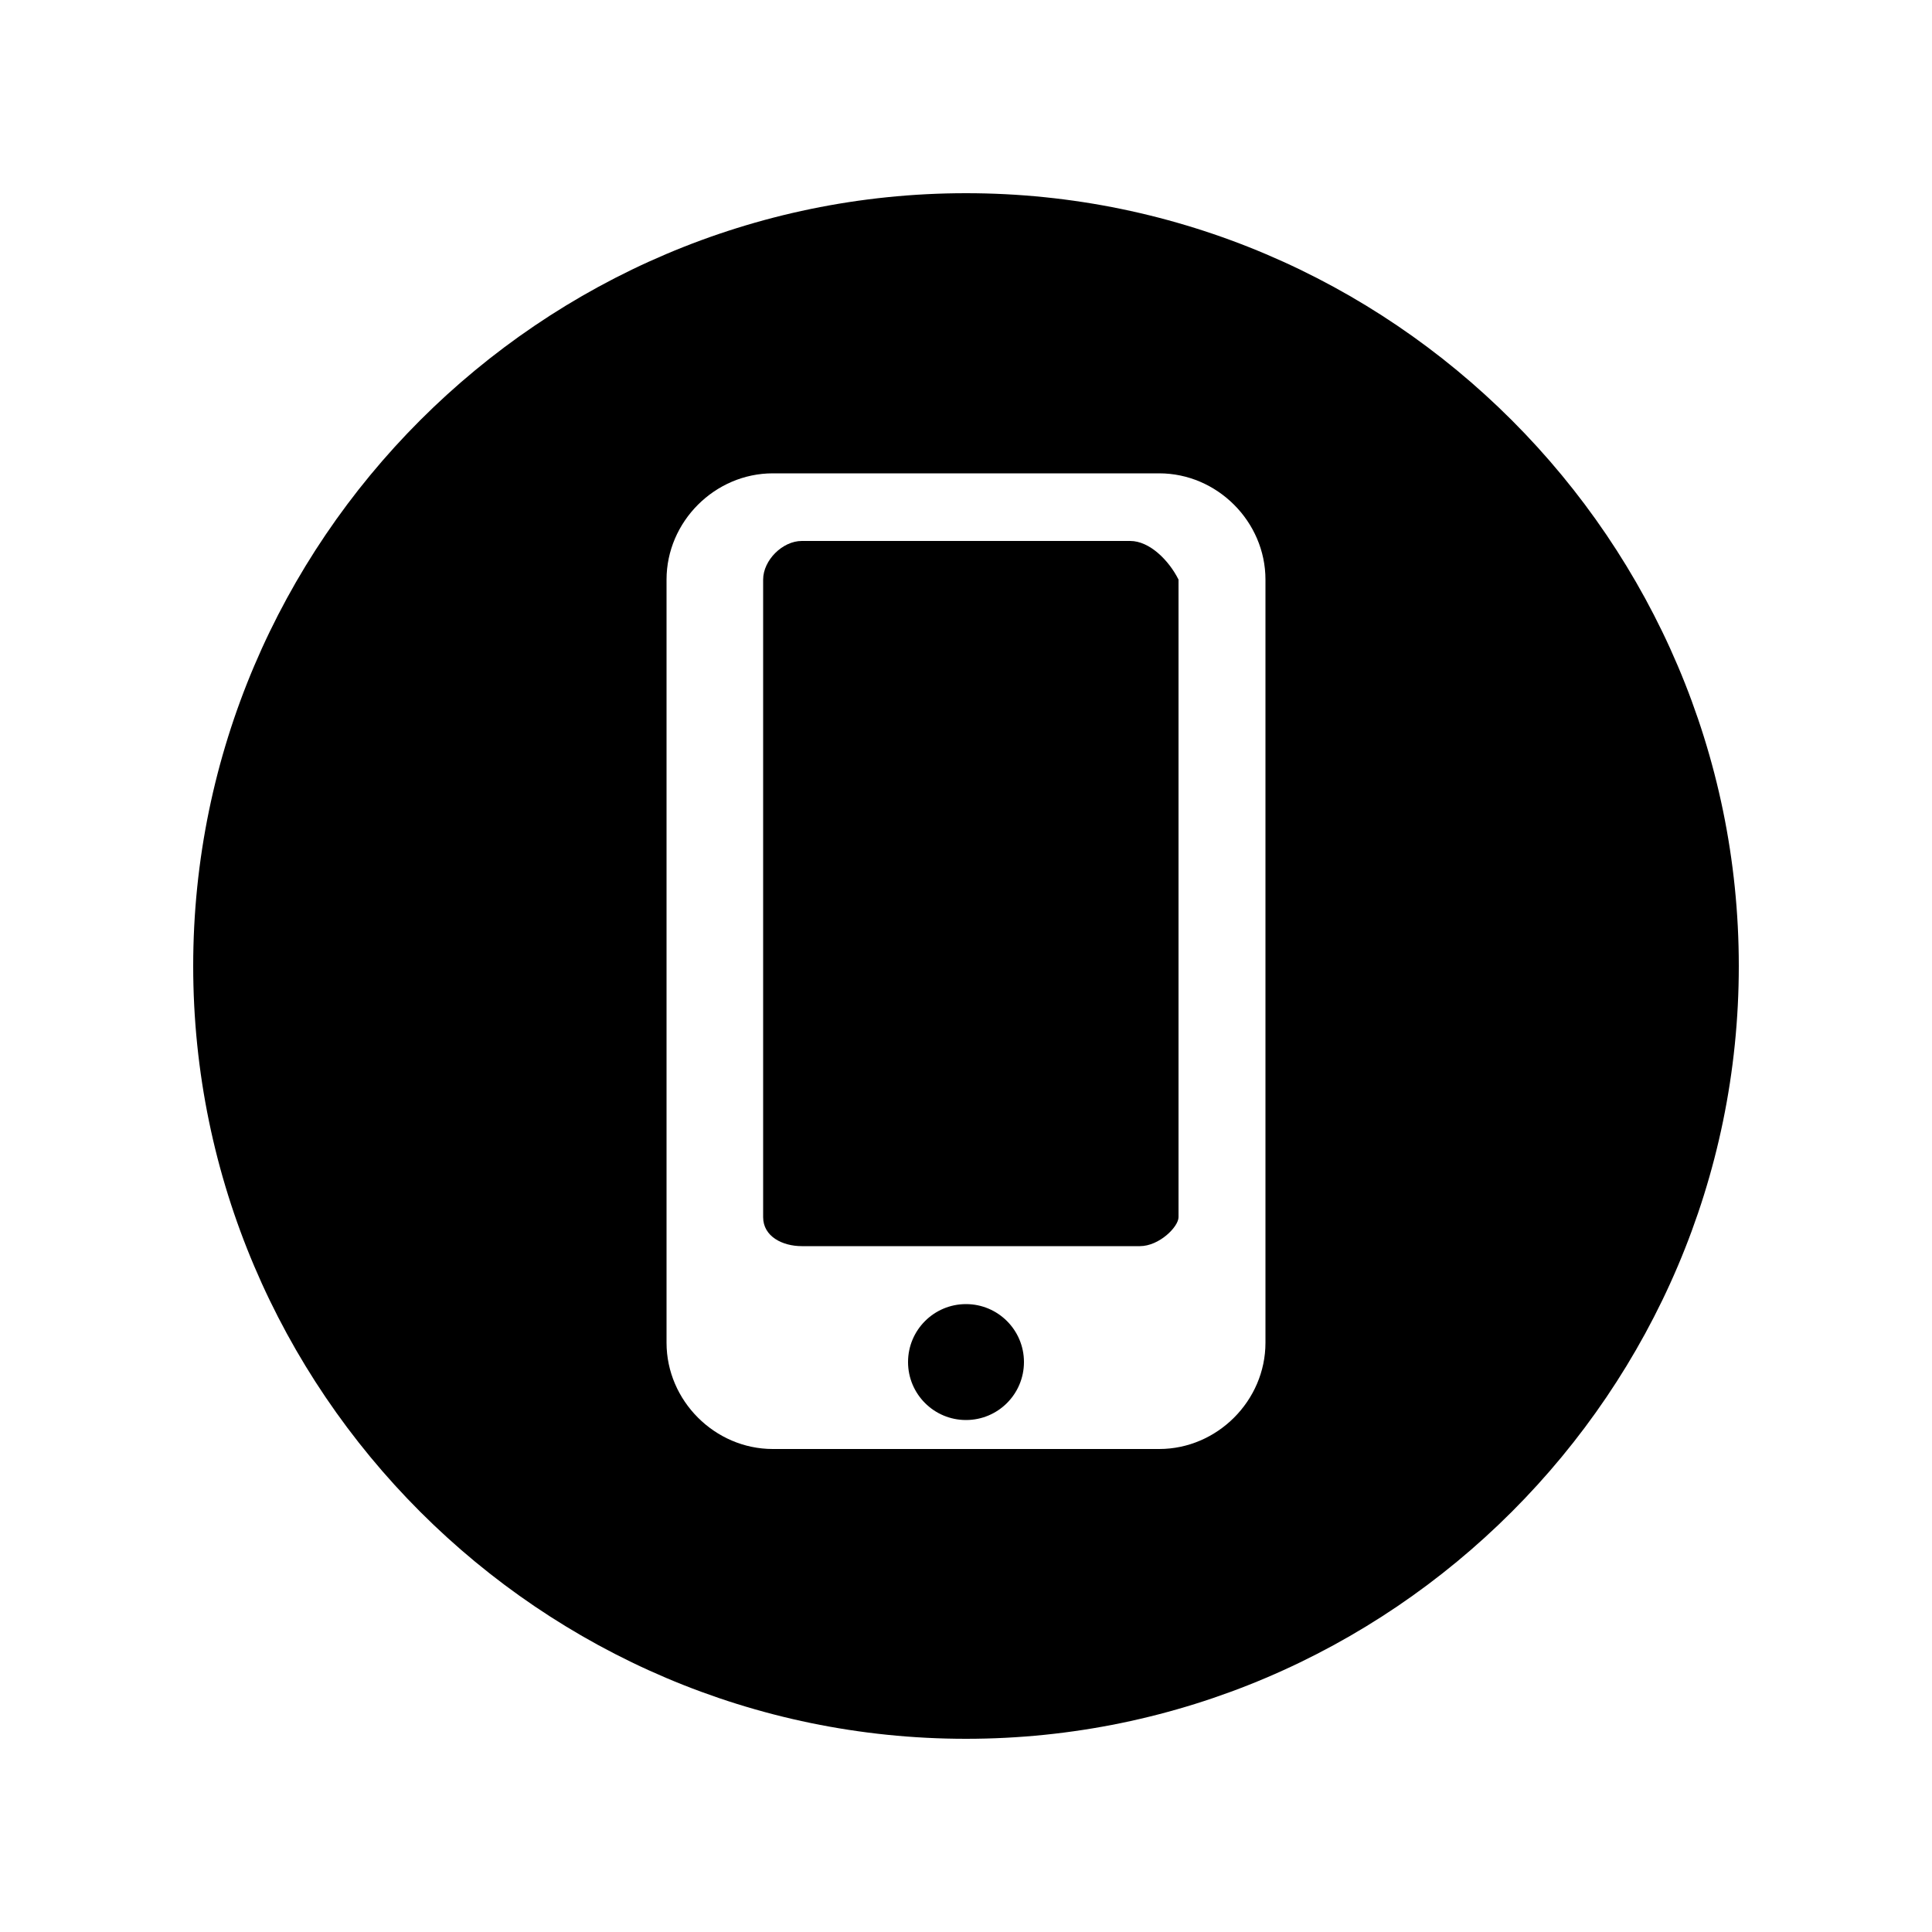
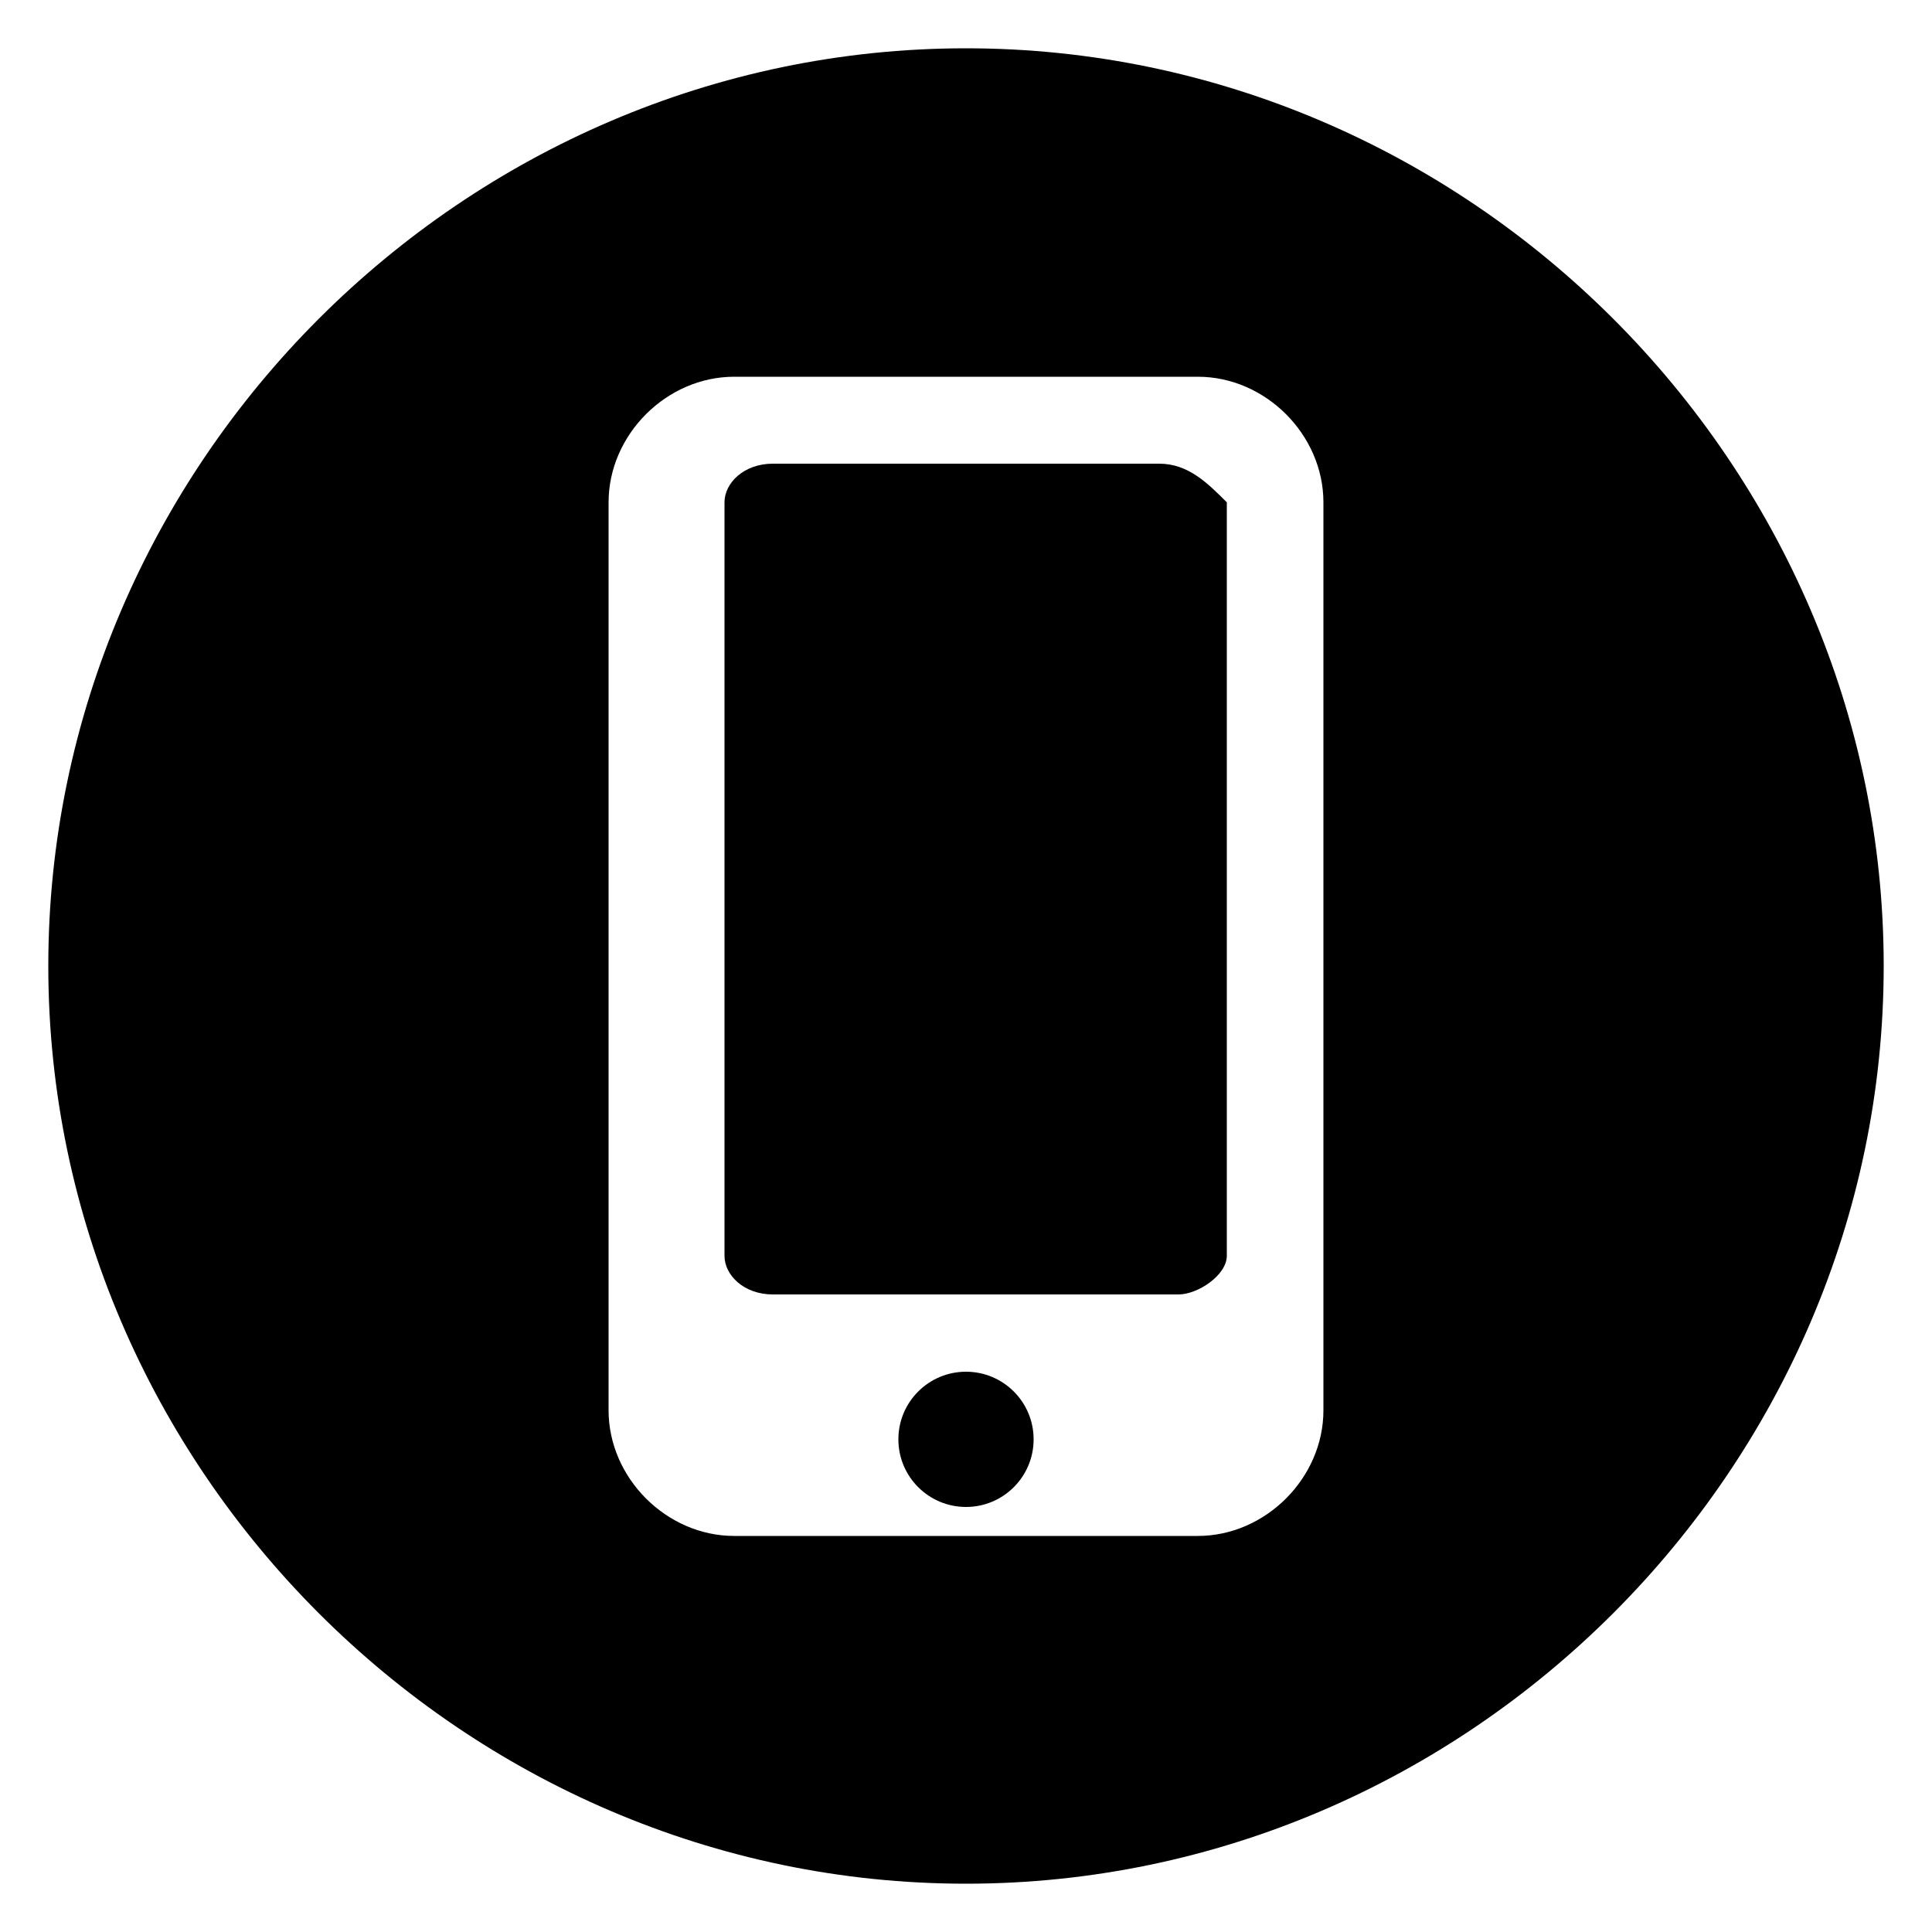
<svg xmlns="http://www.w3.org/2000/svg" version="1.1" id="icon" x="0px" y="0px" viewBox="0 0 20 20" enable-background="new 0 0 20 20" xml:space="preserve">
  <g>
    <g>
      <g>
-         <circle cx="10" cy="14.1" r="0.6" />
-         <path d="M11.7,5.6H8.3C8.1,5.6,7.9,5.8,7.9,6v6.6c0,0.2,0.2,0.3,0.4,0.3h3.5c0.2,0,0.4-0.2,0.4-0.3V6C12.1,5.8,11.9,5.6,11.7,5.6     z" />
-         <path d="M10,2c-4.4,0-8,3.6-8,8s3.6,8,8,8s8-3.6,8-8S14.4,2,10,2z M13.1,13.9c0,0.6-0.5,1.1-1.1,1.1H8c-0.6,0-1.1-0.5-1.1-1.1V6     c0-0.6,0.5-1.1,1.1-1.1h4c0.6,0,1.1,0.5,1.1,1.1V13.9z" />
+         <circle cx="10" cy="14.9" r="0.7" />
+         <path d="M12,4.8H8C7.7,4.8,7.5,5,7.5,5.2v7.8c0,0.2,0.2,0.4,0.5,0.4h4.2c0.2,0,0.5-0.2,0.5-0.4V5.2C12.5,5,12.3,4.8,12,4.8z" />
+         <path d="M10,0.5c-5.2,0-9.5,4.3-9.5,9.5s4.3,9.5,9.5,9.5s9.5-4.3,9.5-9.5S15.2,0.5,10,0.5z M13.7,14.6c0,0.7-0.6,1.3-1.3,1.3H7.6     c-0.7,0-1.3-0.6-1.3-1.3V5.2c0-0.7,0.6-1.3,1.3-1.3h4.8c0.7,0,1.3,0.6,1.3,1.3V14.6z" />
      </g>
    </g>
  </g>
</svg>
